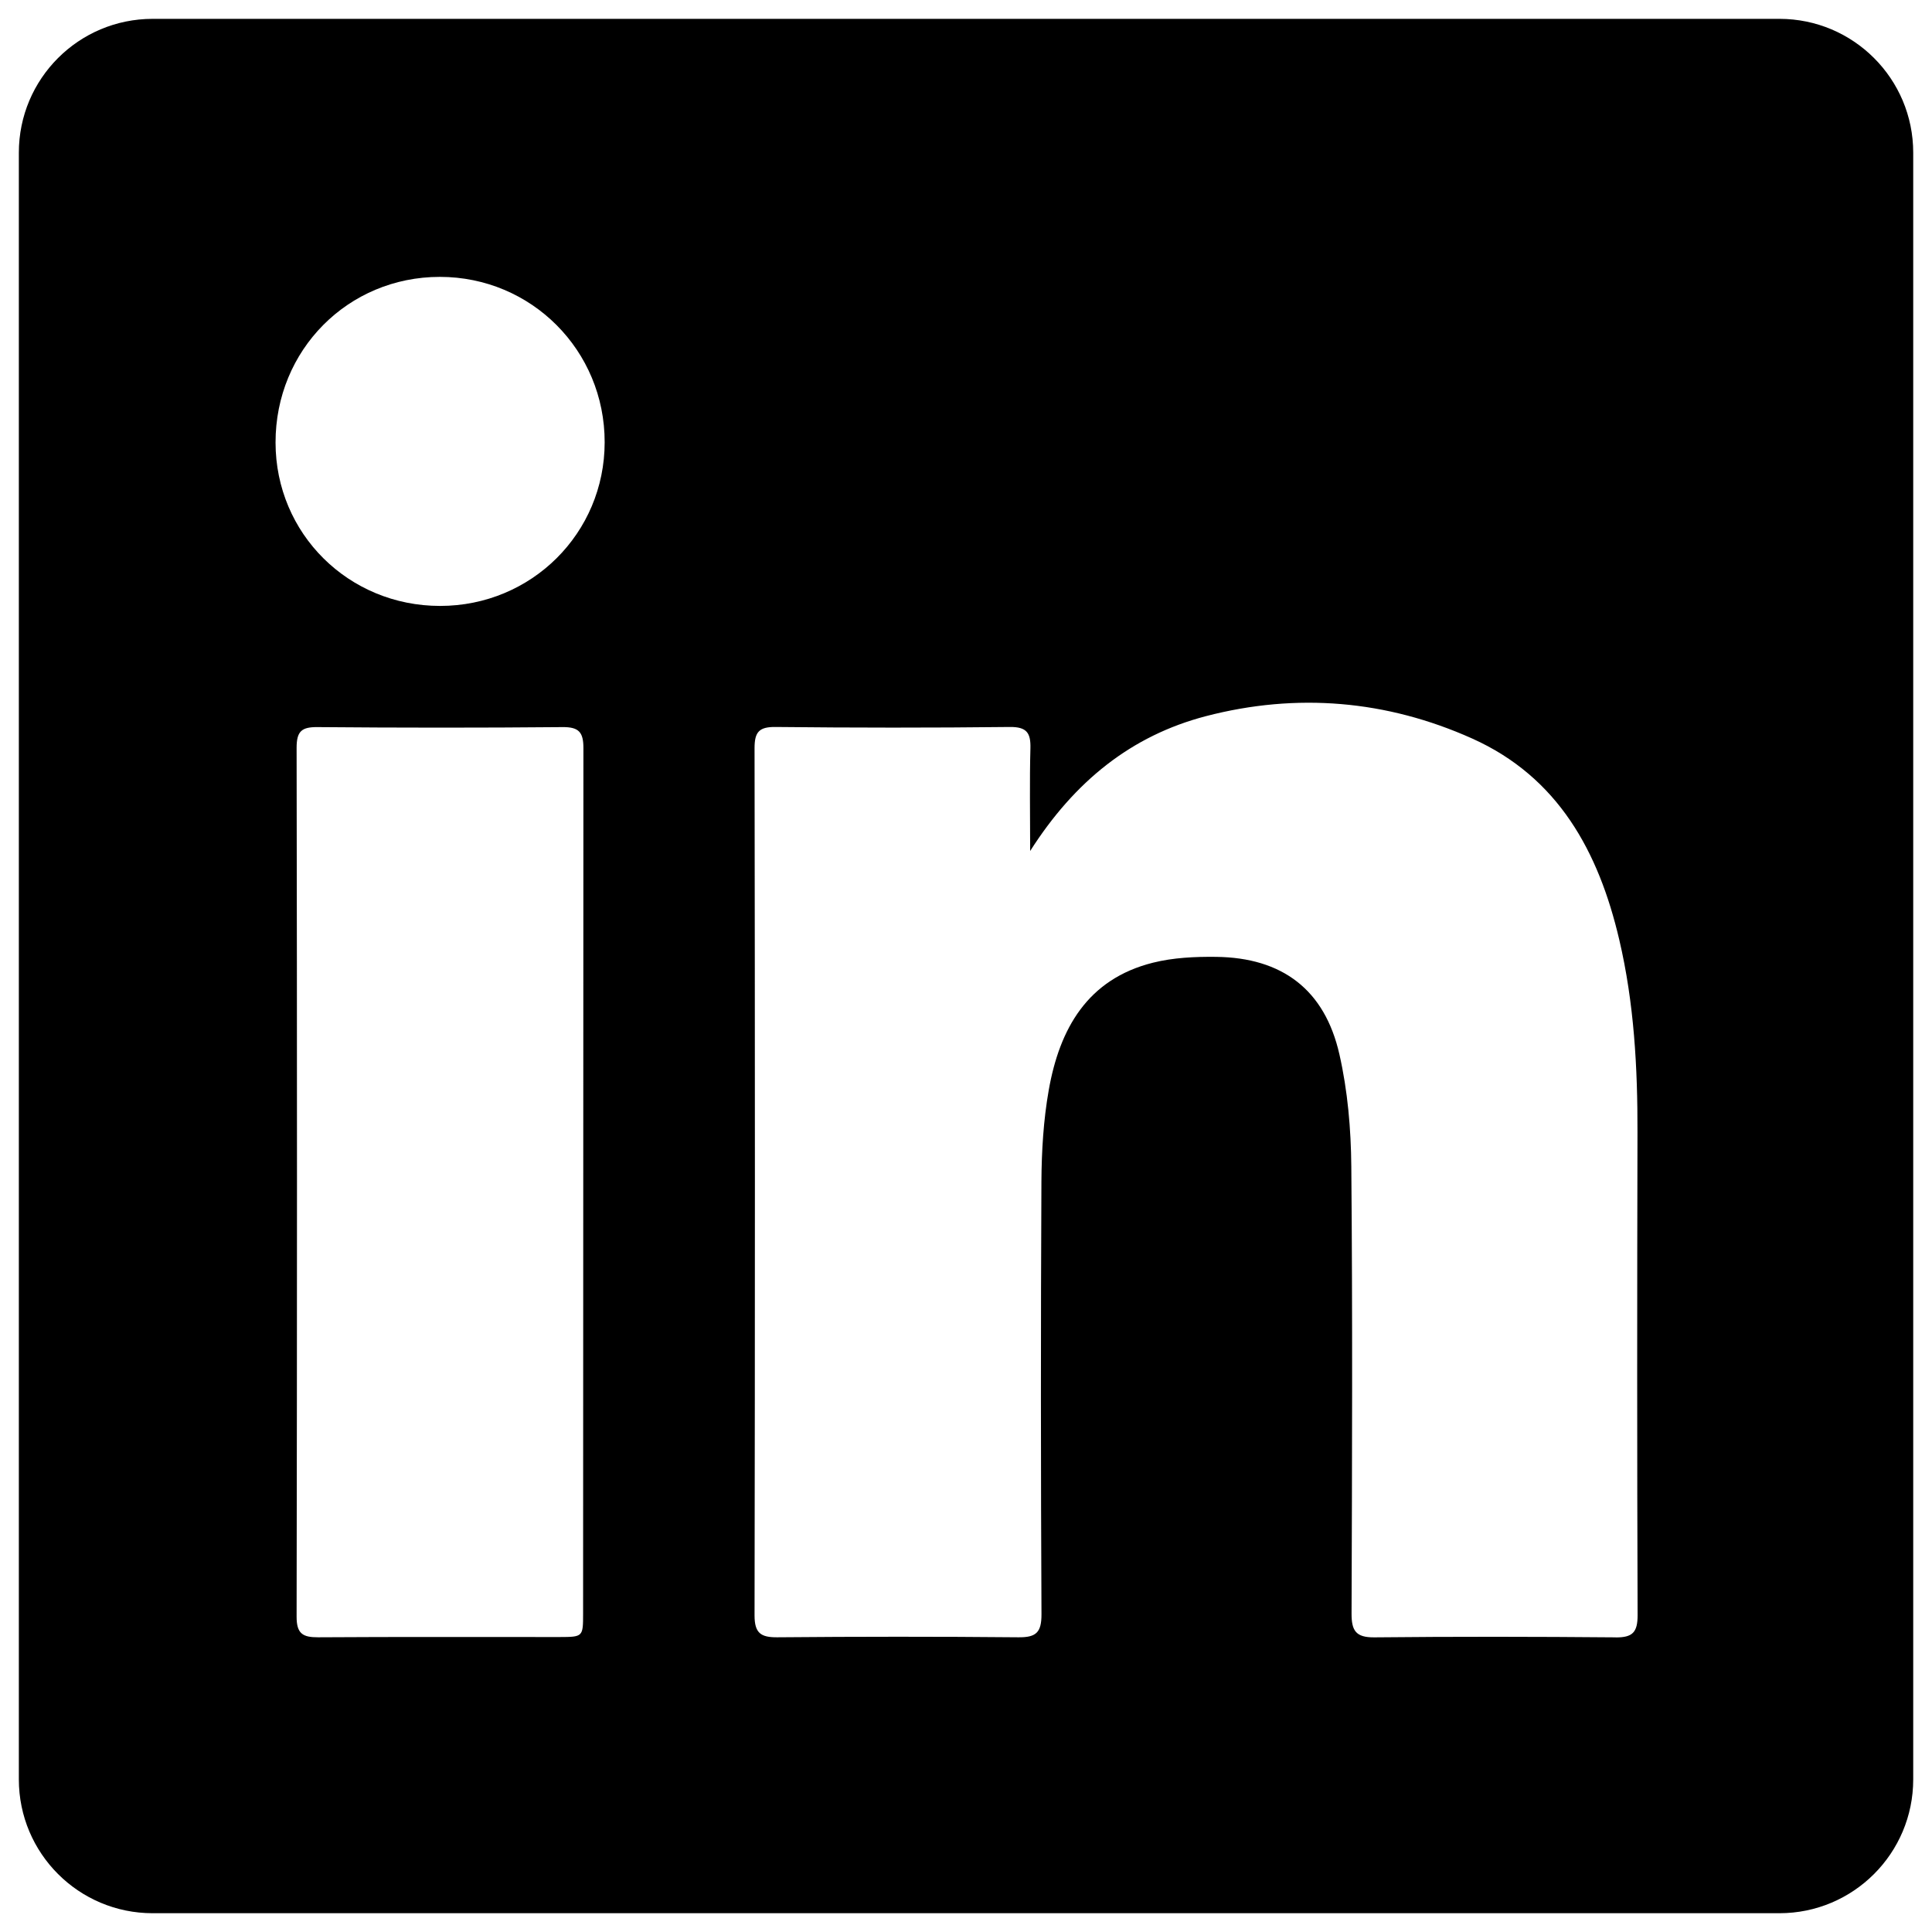
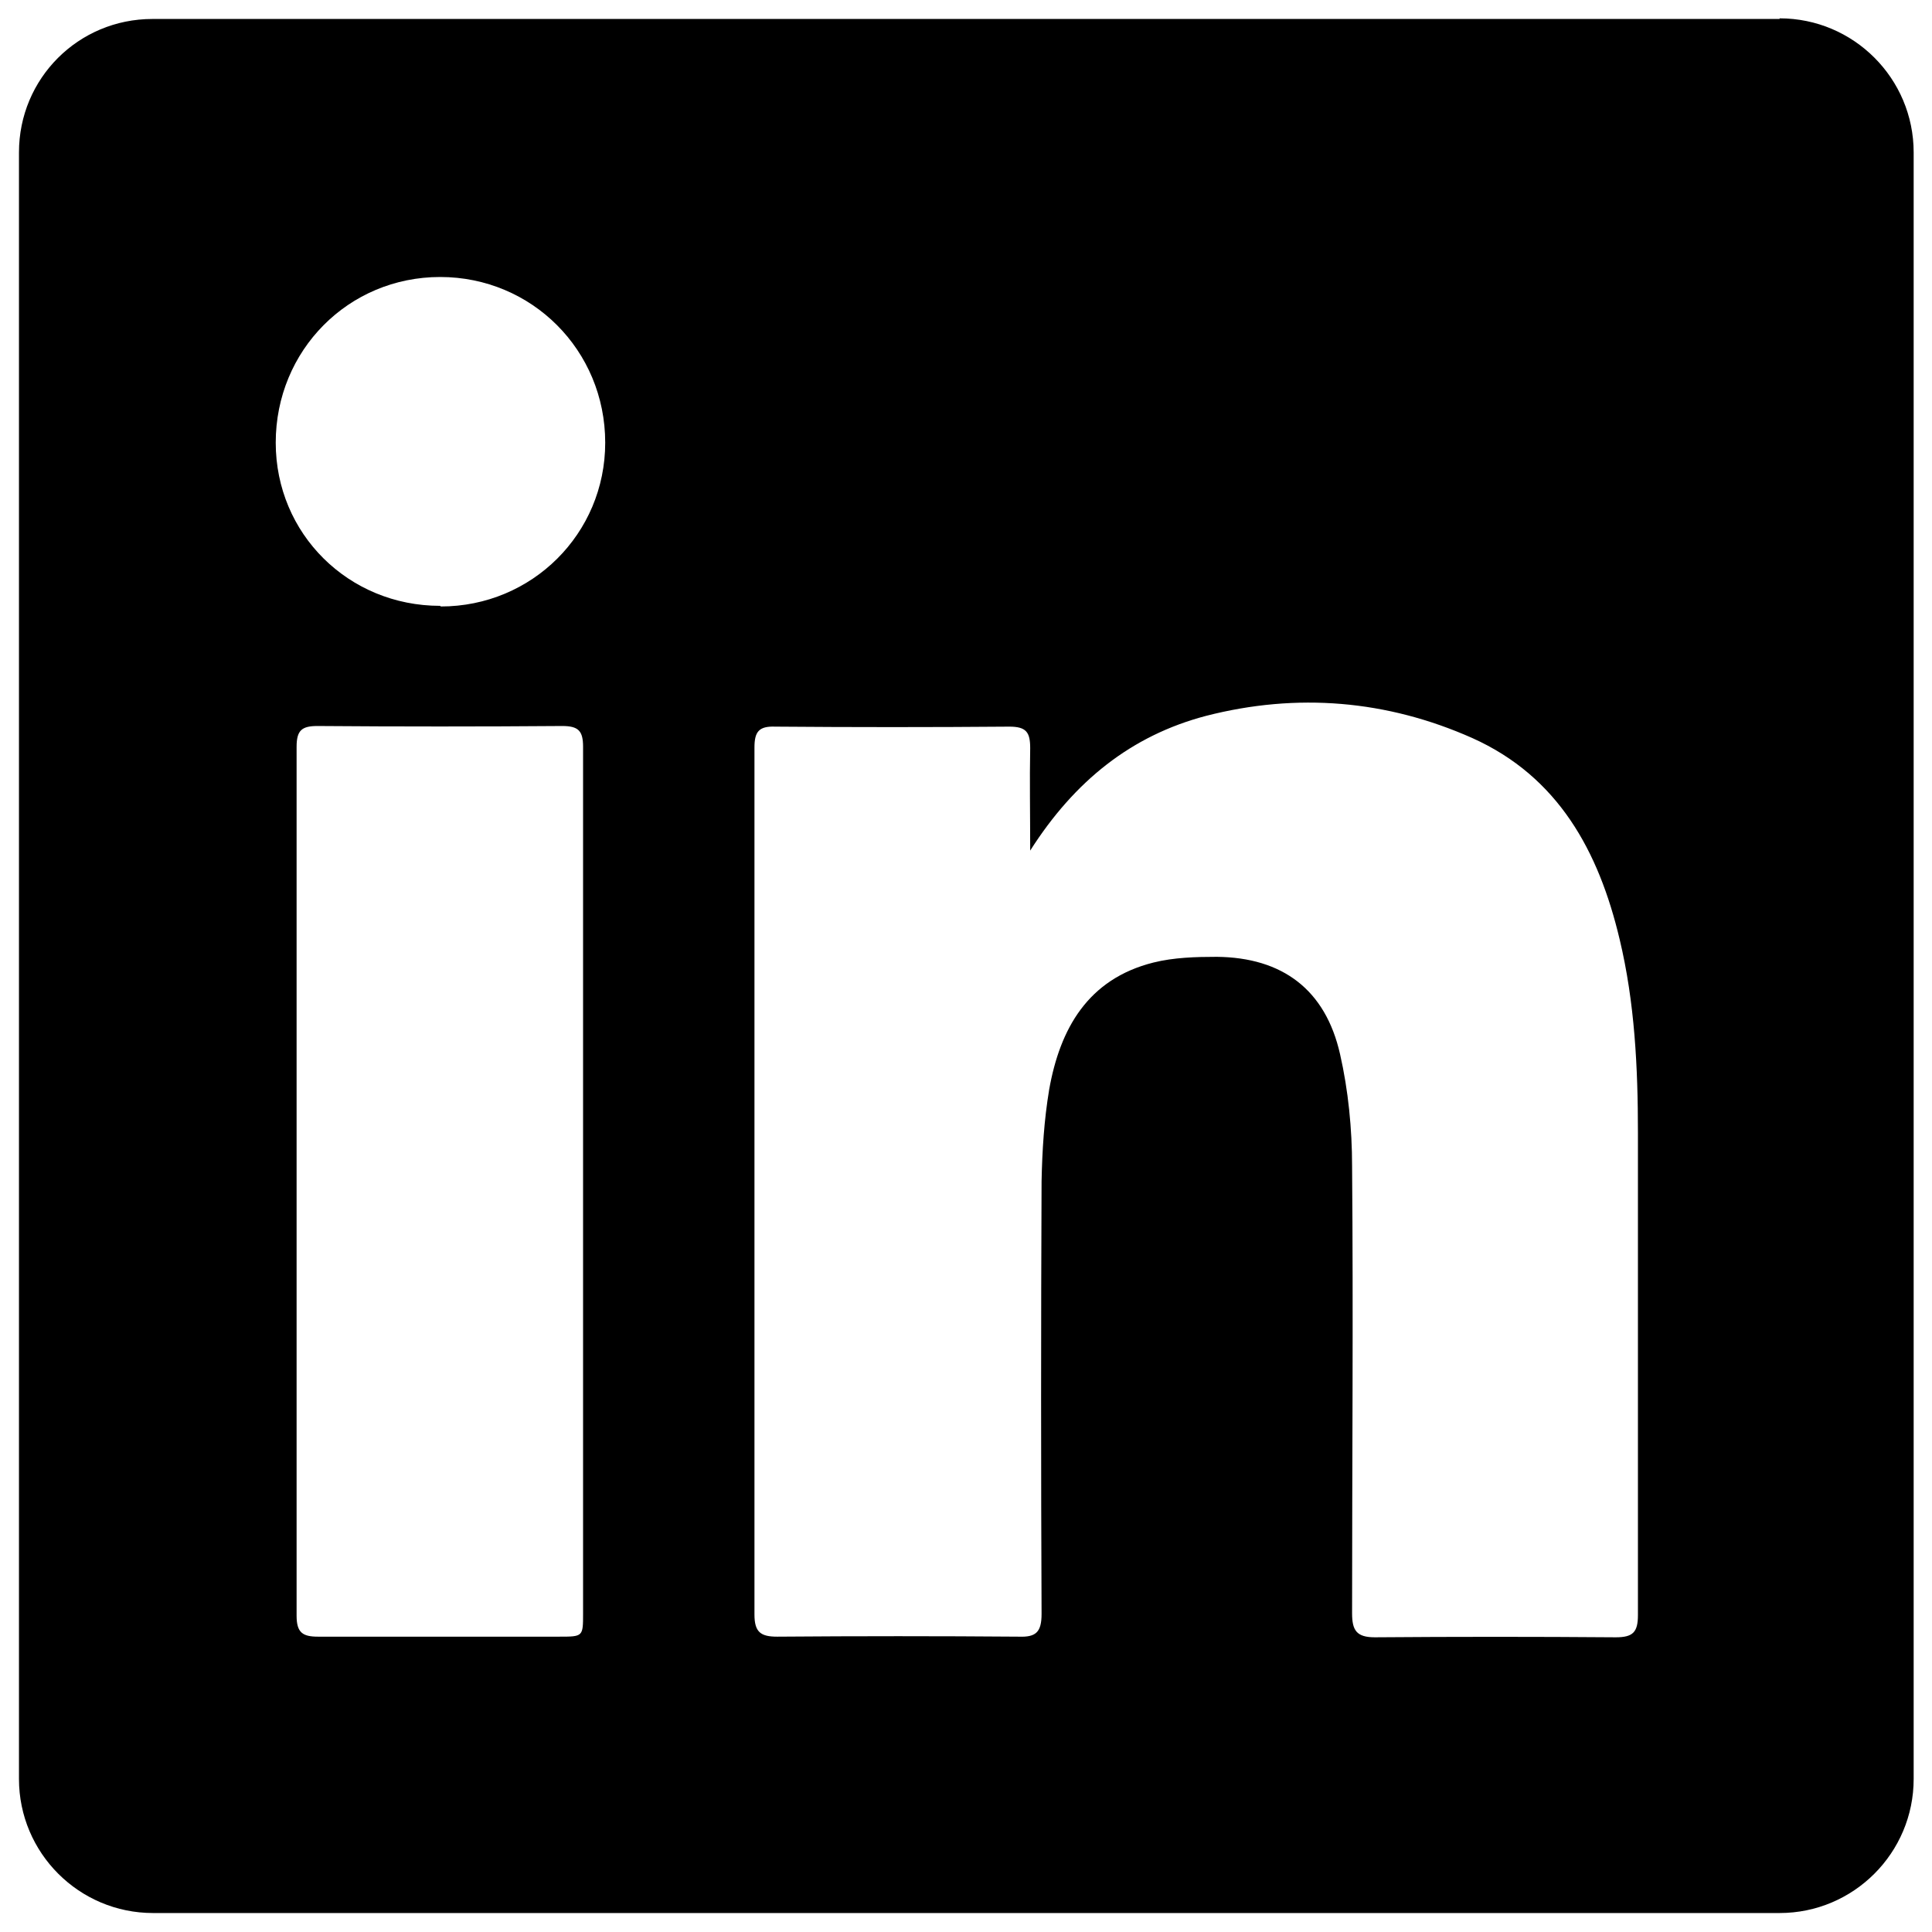
- <svg xmlns="http://www.w3.org/2000/svg" id="Layer_1" viewBox="0 0 305.49 305.49">
-   <path d="m281.35,2.98H24.14C12.45,2.98,2.98,12.45,2.98,24.14v257.22c0,11.69,9.47,21.16,21.16,21.16h257.22c11.69,0,21.16-9.47,21.16-21.16V24.14c0-11.69-9.47-21.16-21.16-21.16ZM92.2,255.11c0,3.71-.01,3.73-3.75,3.74-12.71,0-25.43-.04-38.14.04-2.43.01-3.42-.56-3.41-3.28.08-45.79.08-91.58,0-137.37,0-2.62.8-3.3,3.33-3.27,12.9.11,25.8.12,38.7,0,2.62-.03,3.33.82,3.32,3.35l-.05,136.81Zm-22.61-159.3c-14.48,0-26.01-11.44-26.02-25.83-.02-14.63,11.46-26.2,25.98-26.2,14.48,0,26.08,11.64,26.06,26.16-.01,14.37-11.58,25.87-26.02,25.87Zm185.87,163.09c-12.72-.11-25.43-.13-38.15,0-2.94.03-3.61-1.07-3.6-3.78.08-23.56.17-47.11-.04-70.67-.05-5.92-.57-11.97-1.88-17.73-2.32-10.24-9.05-15.3-19.5-15.42-3.33-.04-6.77.12-9.97.92-10.38,2.59-14.78,10.46-16.49,20.14-.84,4.75-1.13,9.64-1.16,14.47-.11,22.81-.1,45.62.01,68.42.01,2.88-.85,3.67-3.64,3.64-12.72-.12-25.43-.11-38.15,0-2.6.02-3.58-.67-3.58-3.46.08-45.71.07-91.42,0-137.13,0-2.53.69-3.38,3.32-3.35,12.34.13,24.69.14,37.03,0,2.7-.03,3.34.94,3.27,3.4-.14,5.12-.04,10.24-.04,16.21,7.02-11.02,15.99-18.24,27.79-21.32,14.36-3.74,28.57-2.53,42.09,3.53,13.63,6.11,20.01,17.92,23.26,31.78,2.36,10.04,2.92,20.28,2.89,30.57-.06,25.43-.07,50.85.02,76.28,0,2.71-.8,3.53-3.48,3.51Z" />
+ <svg xmlns="http://www.w3.org/2000/svg" id="Layer_1" data-name="Layer 1" version="1.1" viewBox="0 0 305.5 305.5">
+   <defs>
+     <style>
+       .cls-1 {
+         fill: #000;
+         stroke-width: 0px;
+       }
+     </style>
+   </defs>
+   <path class="cls-1" d="M281.4,3H24.1C12.4,3,3,12.4,3,24.1v257.2c0,11.7,9.5,21.2,21.2,21.2h257.2c11.7,0,21.2-9.5,21.2-21.2V24.1c0-11.7-9.5-21.2-21.2-21.2h0ZM92.2,255.1c0,3.7,0,3.7-3.8,3.7-12.7,0-25.4,0-38.1,0-2.4,0-3.4-.6-3.4-3.3,0-45.8,0-91.6,0-137.4,0-2.6.8-3.3,3.3-3.3,12.9.1,25.8.1,38.7,0,2.6,0,3.3.8,3.3,3.3v136.8c0,0,0,0,0,0ZM69.6,95.8c-14.5,0-26-11.4-26-25.8,0-14.6,11.5-26.2,26-26.2s26.1,11.6,26.1,26.2c0,14.4-11.6,25.9-26,25.9ZM255.5,258.9c-12.7-.1-25.4-.1-38.1,0-2.9,0-3.6-1.1-3.6-3.8,0-23.6.2-47.1,0-70.7,0-5.9-.6-12-1.9-17.7-2.3-10.2-9.1-15.3-19.5-15.4-3.3,0-6.8.1-10,.9-10.4,2.6-14.8,10.5-16.5,20.1-.8,4.8-1.1,9.6-1.2,14.5-.1,22.8-.1,45.6,0,68.4,0,2.9-.9,3.7-3.6,3.6-12.7-.1-25.4-.1-38.2,0-2.6,0-3.6-.7-3.6-3.5,0-45.7,0-91.4,0-137.1,0-2.5.7-3.4,3.3-3.3,12.3.1,24.7.1,37,0,2.7,0,3.3.9,3.3,3.4-.1,5.1,0,10.2,0,16.2,7-11,16-18.2,27.8-21.3,14.4-3.7,28.6-2.5,42.1,3.5,13.6,6.1,20,17.9,23.3,31.8,2.4,10,2.9,20.3,2.9,30.6,0,25.4,0,50.9,0,76.3,0,2.7-.8,3.5-3.5,3.5h0Z" />
</svg>
